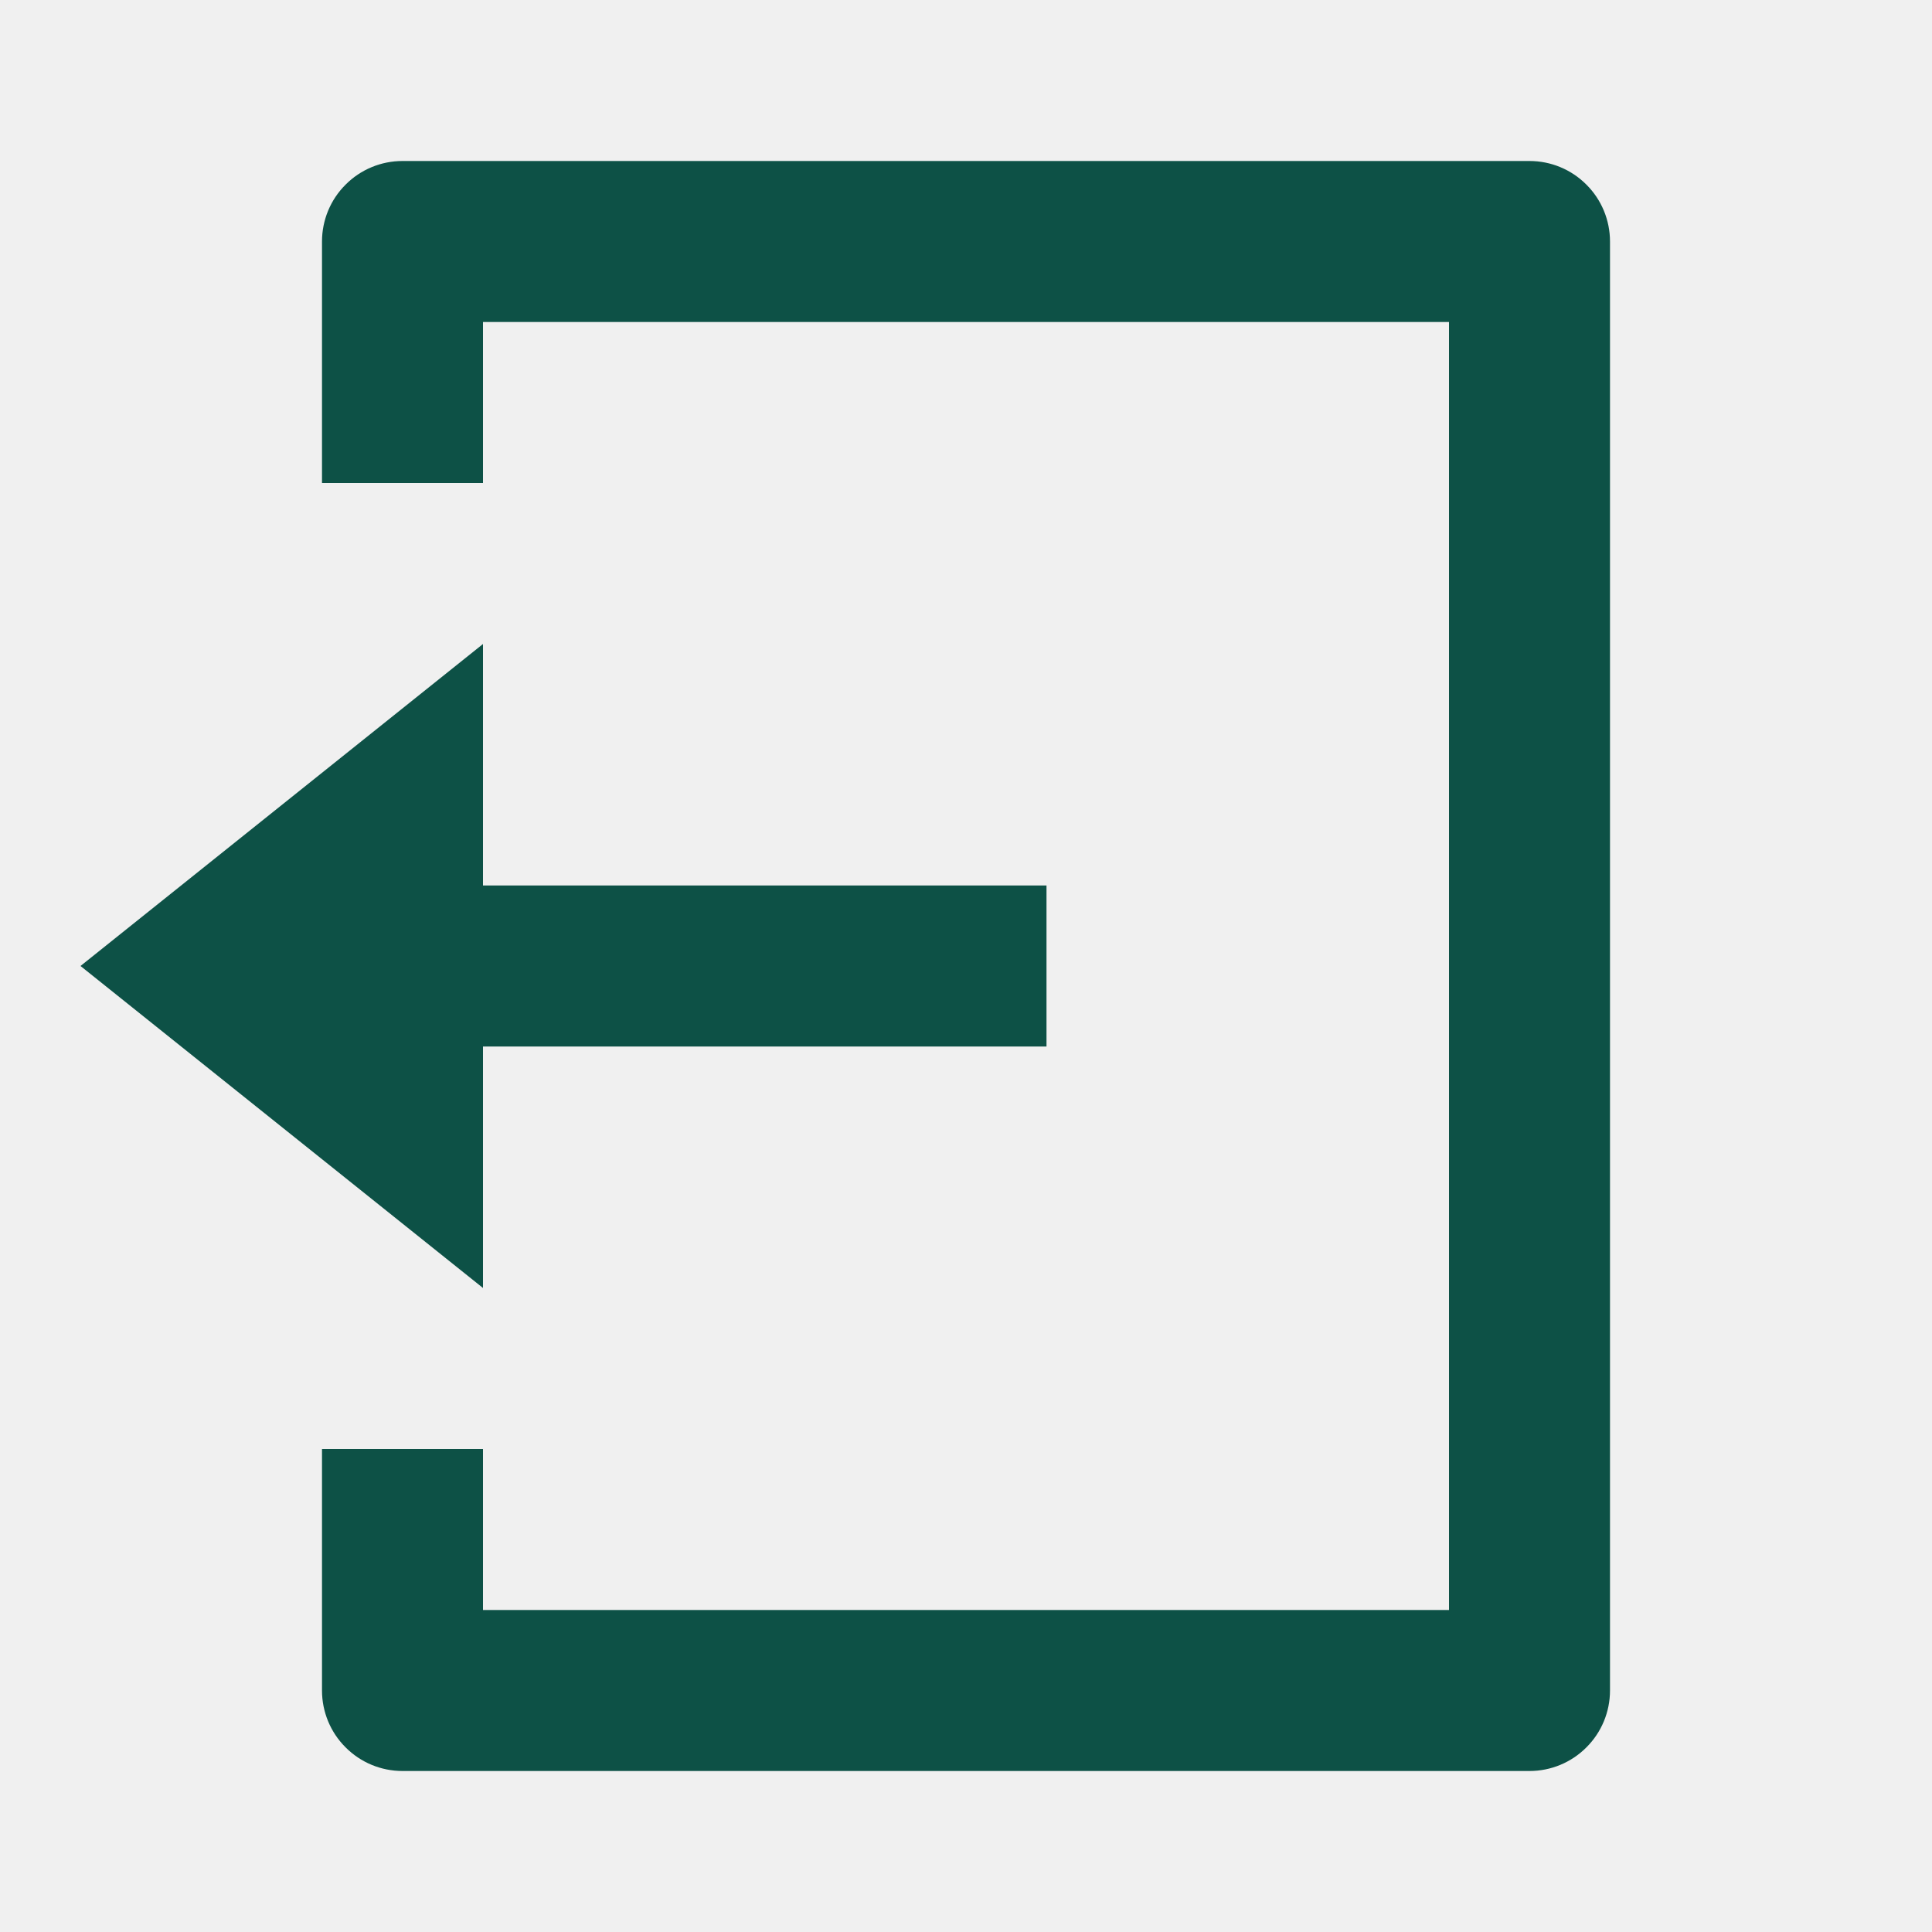
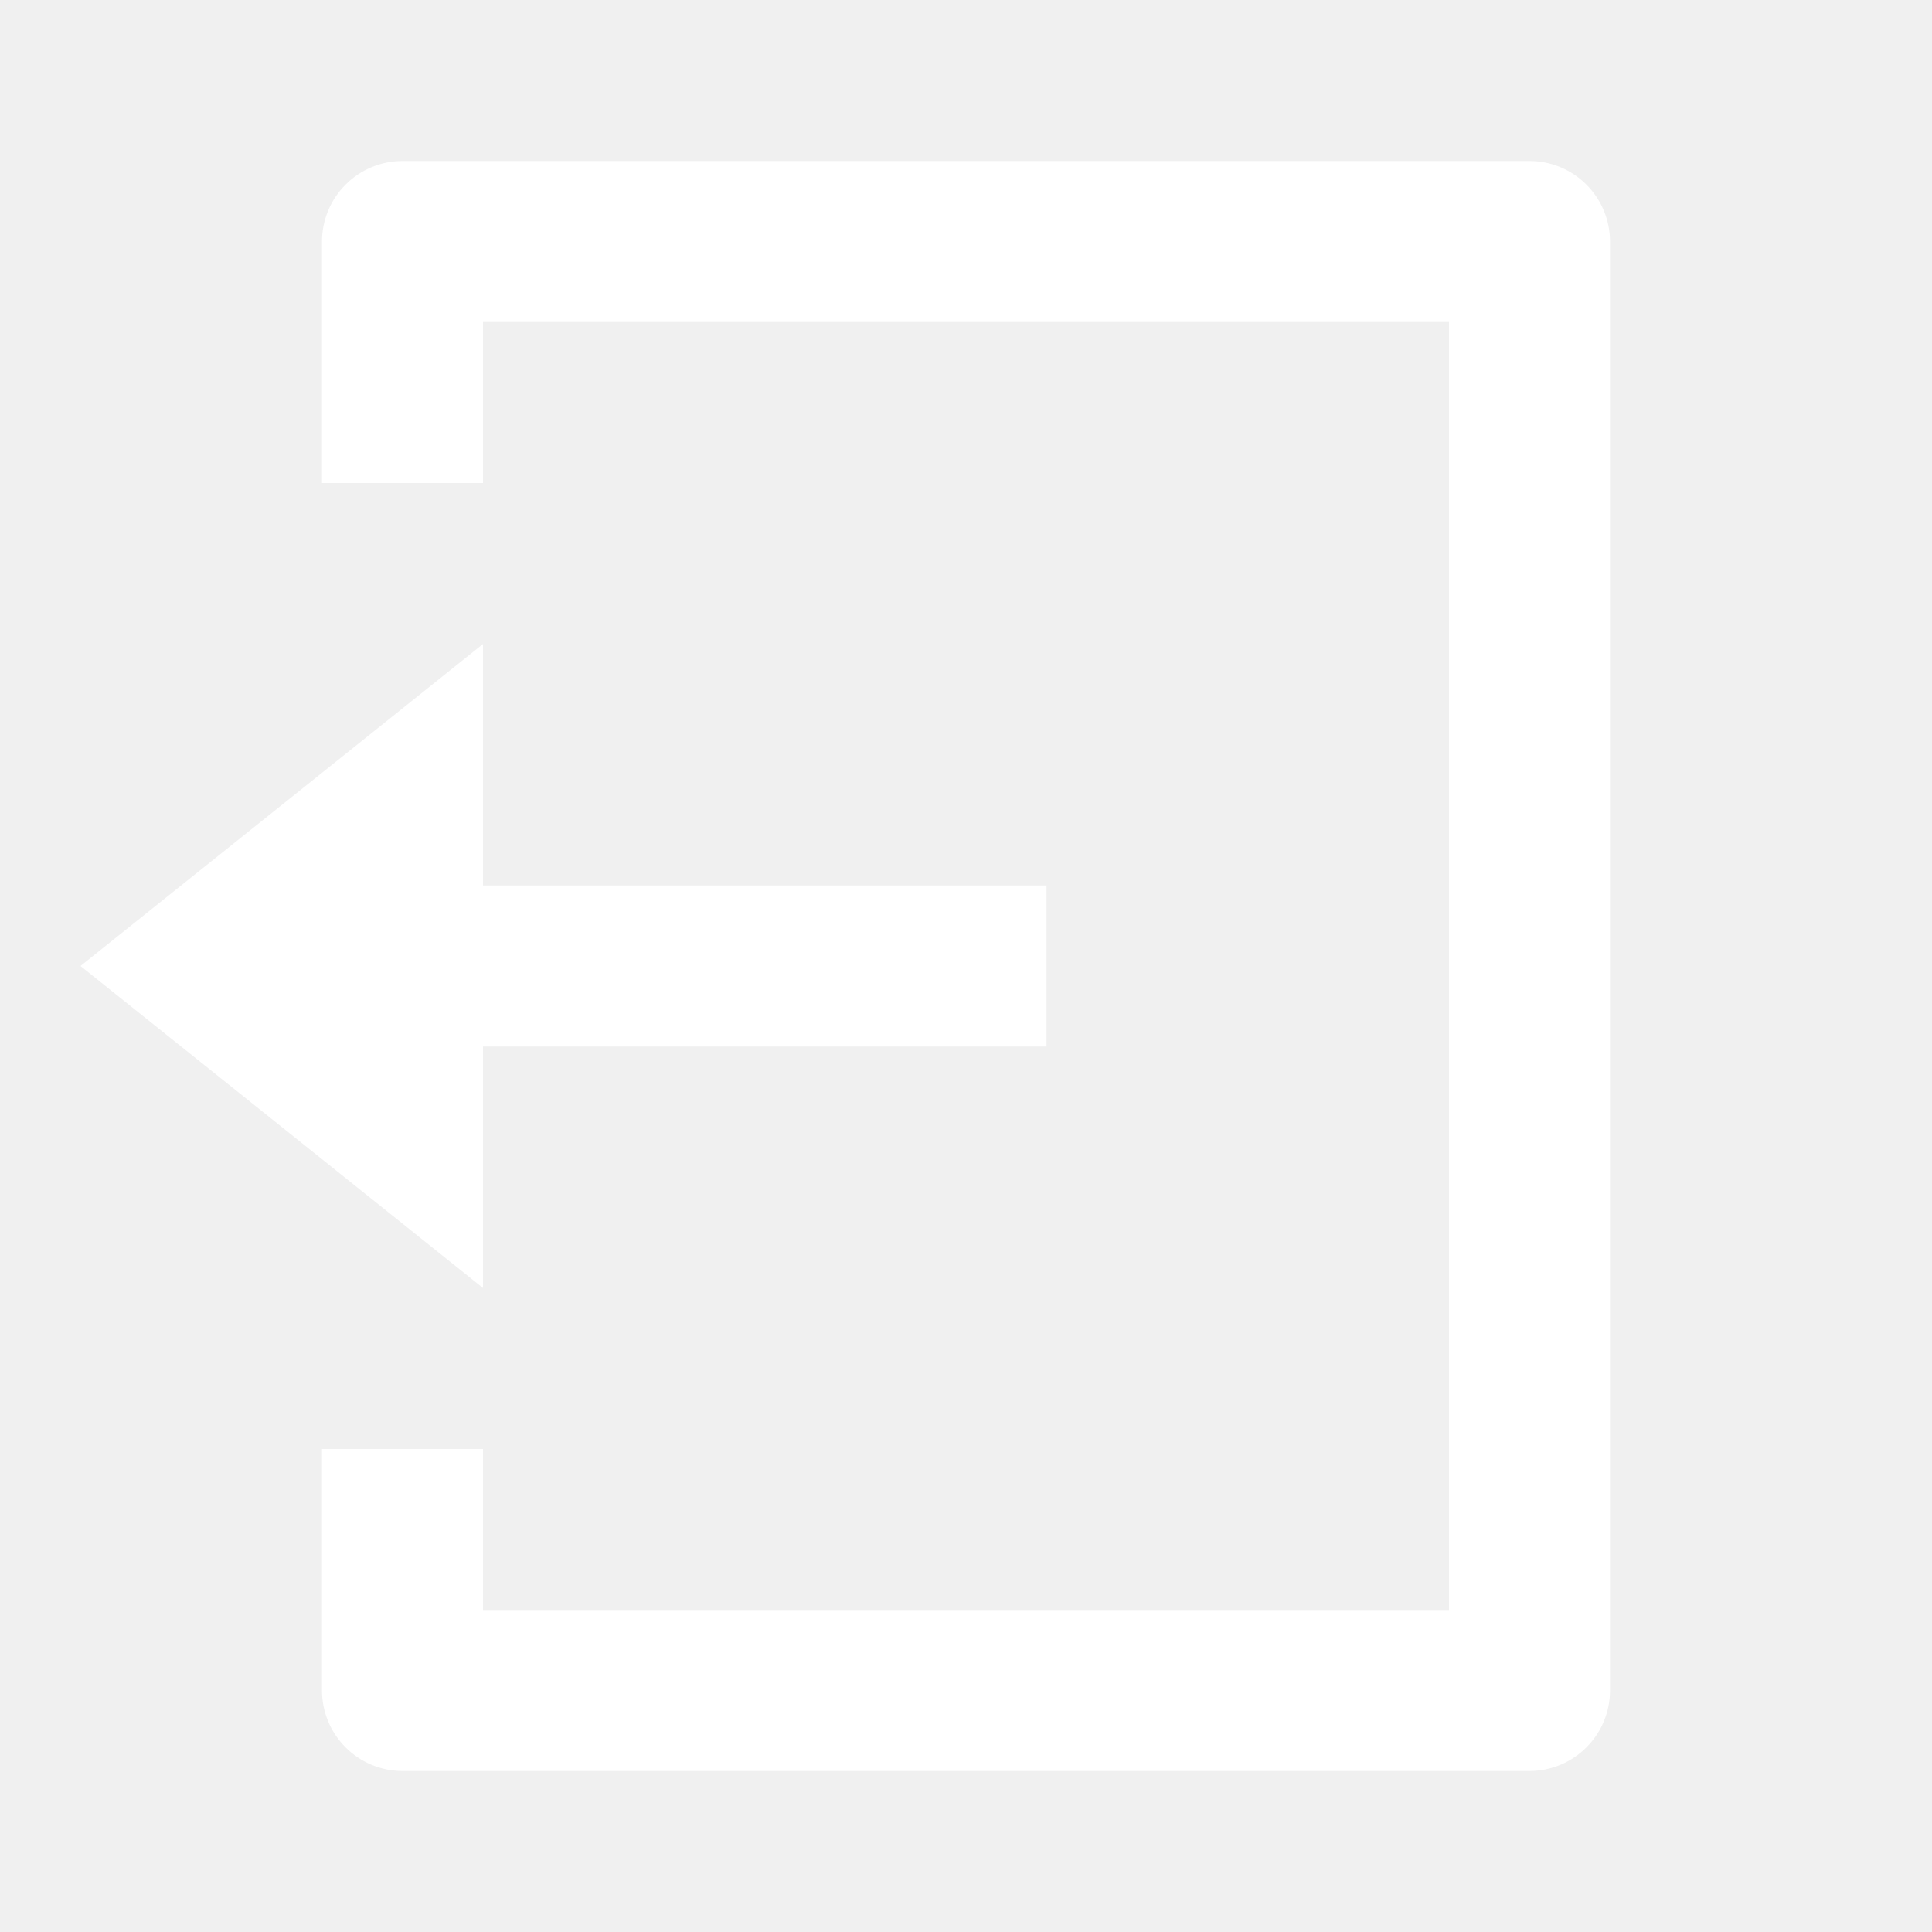
<svg xmlns="http://www.w3.org/2000/svg" width="18" height="18" viewBox="0 0 18 18" fill="none">
-   <path d="M3 13.5H4.5V15H13.5V3H4.5V4.5H3V2.25C3 2.051 3.079 1.86 3.22 1.72C3.36 1.579 3.551 1.5 3.75 1.5H14.25C14.449 1.5 14.64 1.579 14.78 1.72C14.921 1.86 15 2.051 15 2.25V15.75C15 15.949 14.921 16.14 14.78 16.28C14.64 16.421 14.449 16.5 14.25 16.5H3.75C3.551 16.5 3.36 16.421 3.22 16.28C3.079 16.14 3 15.949 3 15.75V13.5ZM4.5 8.25H9.75V9.75H4.5V12L0.75 9L4.5 6V8.25Z" fill="#0D5146" />
+   <path d="M3 13.5H4.5V15H13.5V3H4.5V4.5H3V2.25C3 2.051 3.079 1.86 3.22 1.72C3.36 1.579 3.551 1.5 3.75 1.5H14.25C14.449 1.5 14.64 1.579 14.78 1.72C14.921 1.86 15 2.051 15 2.25V15.75C15 15.949 14.921 16.14 14.78 16.28C14.64 16.421 14.449 16.5 14.25 16.5H3.75C3.551 16.5 3.36 16.421 3.22 16.28C3.079 16.14 3 15.949 3 15.75V13.5ZM4.5 8.25H9.75V9.75H4.5V12L0.75 9L4.5 6V8.25Z" fill="#fff" />
</svg>
